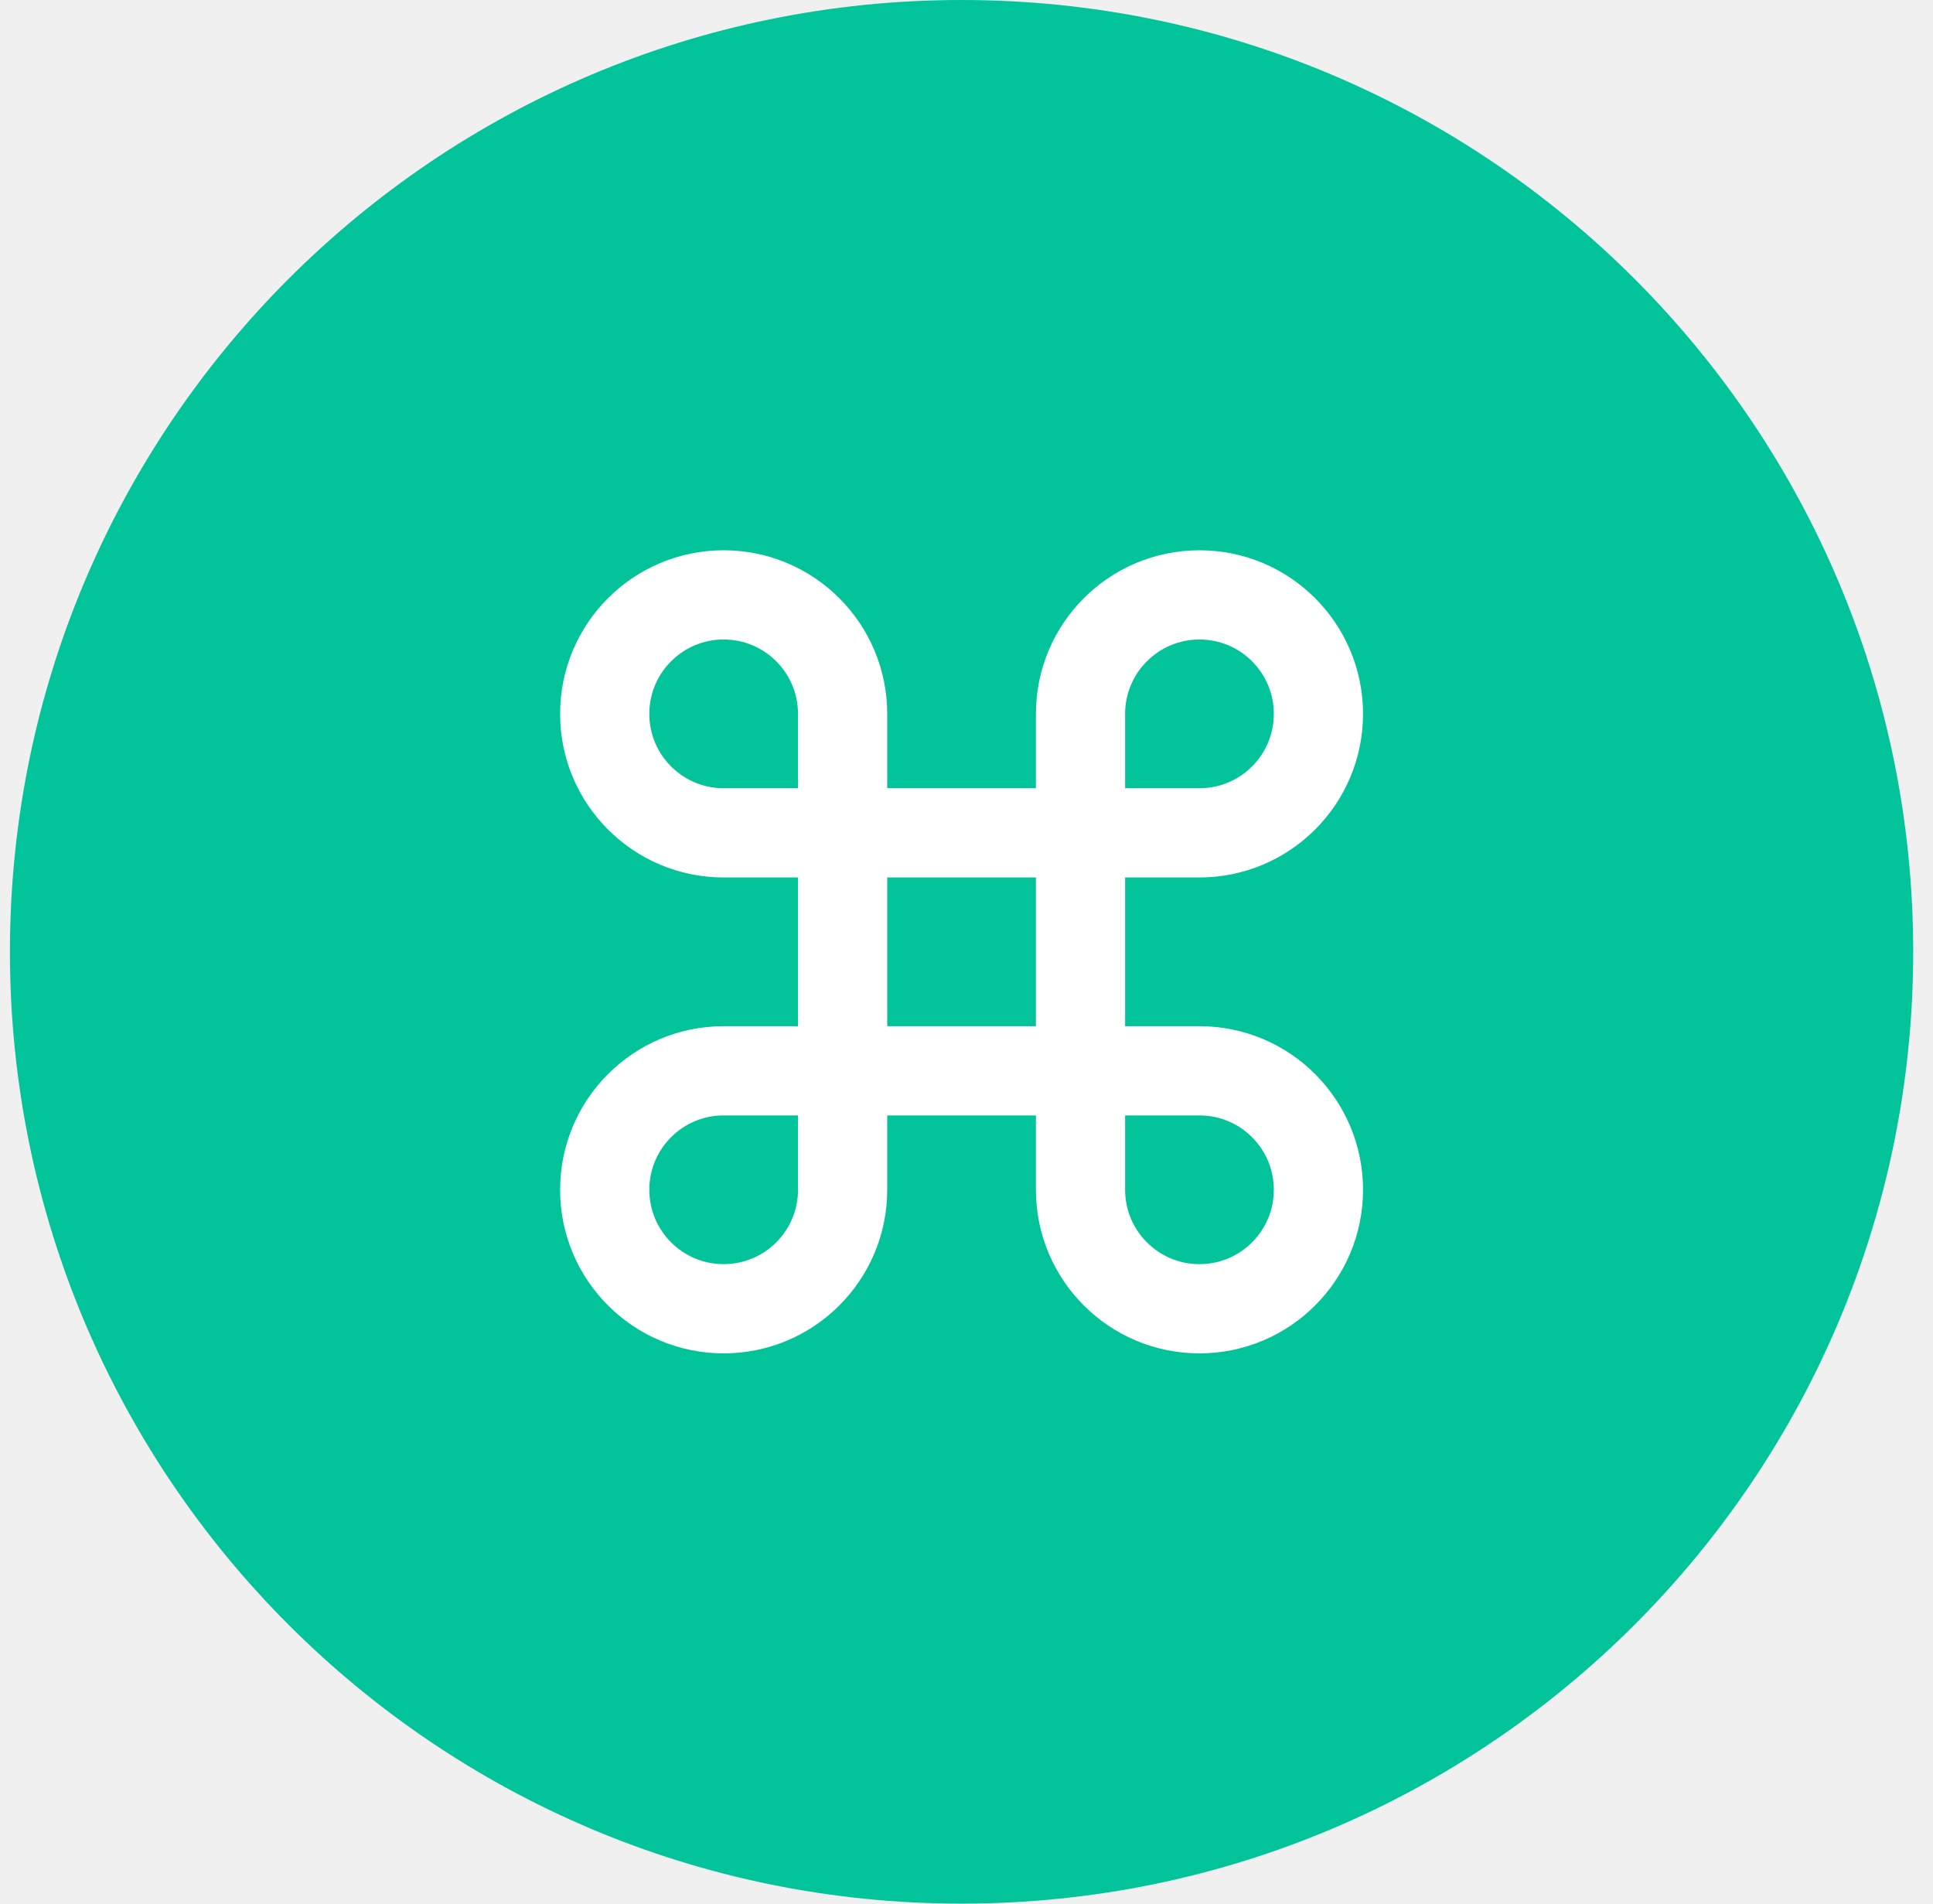
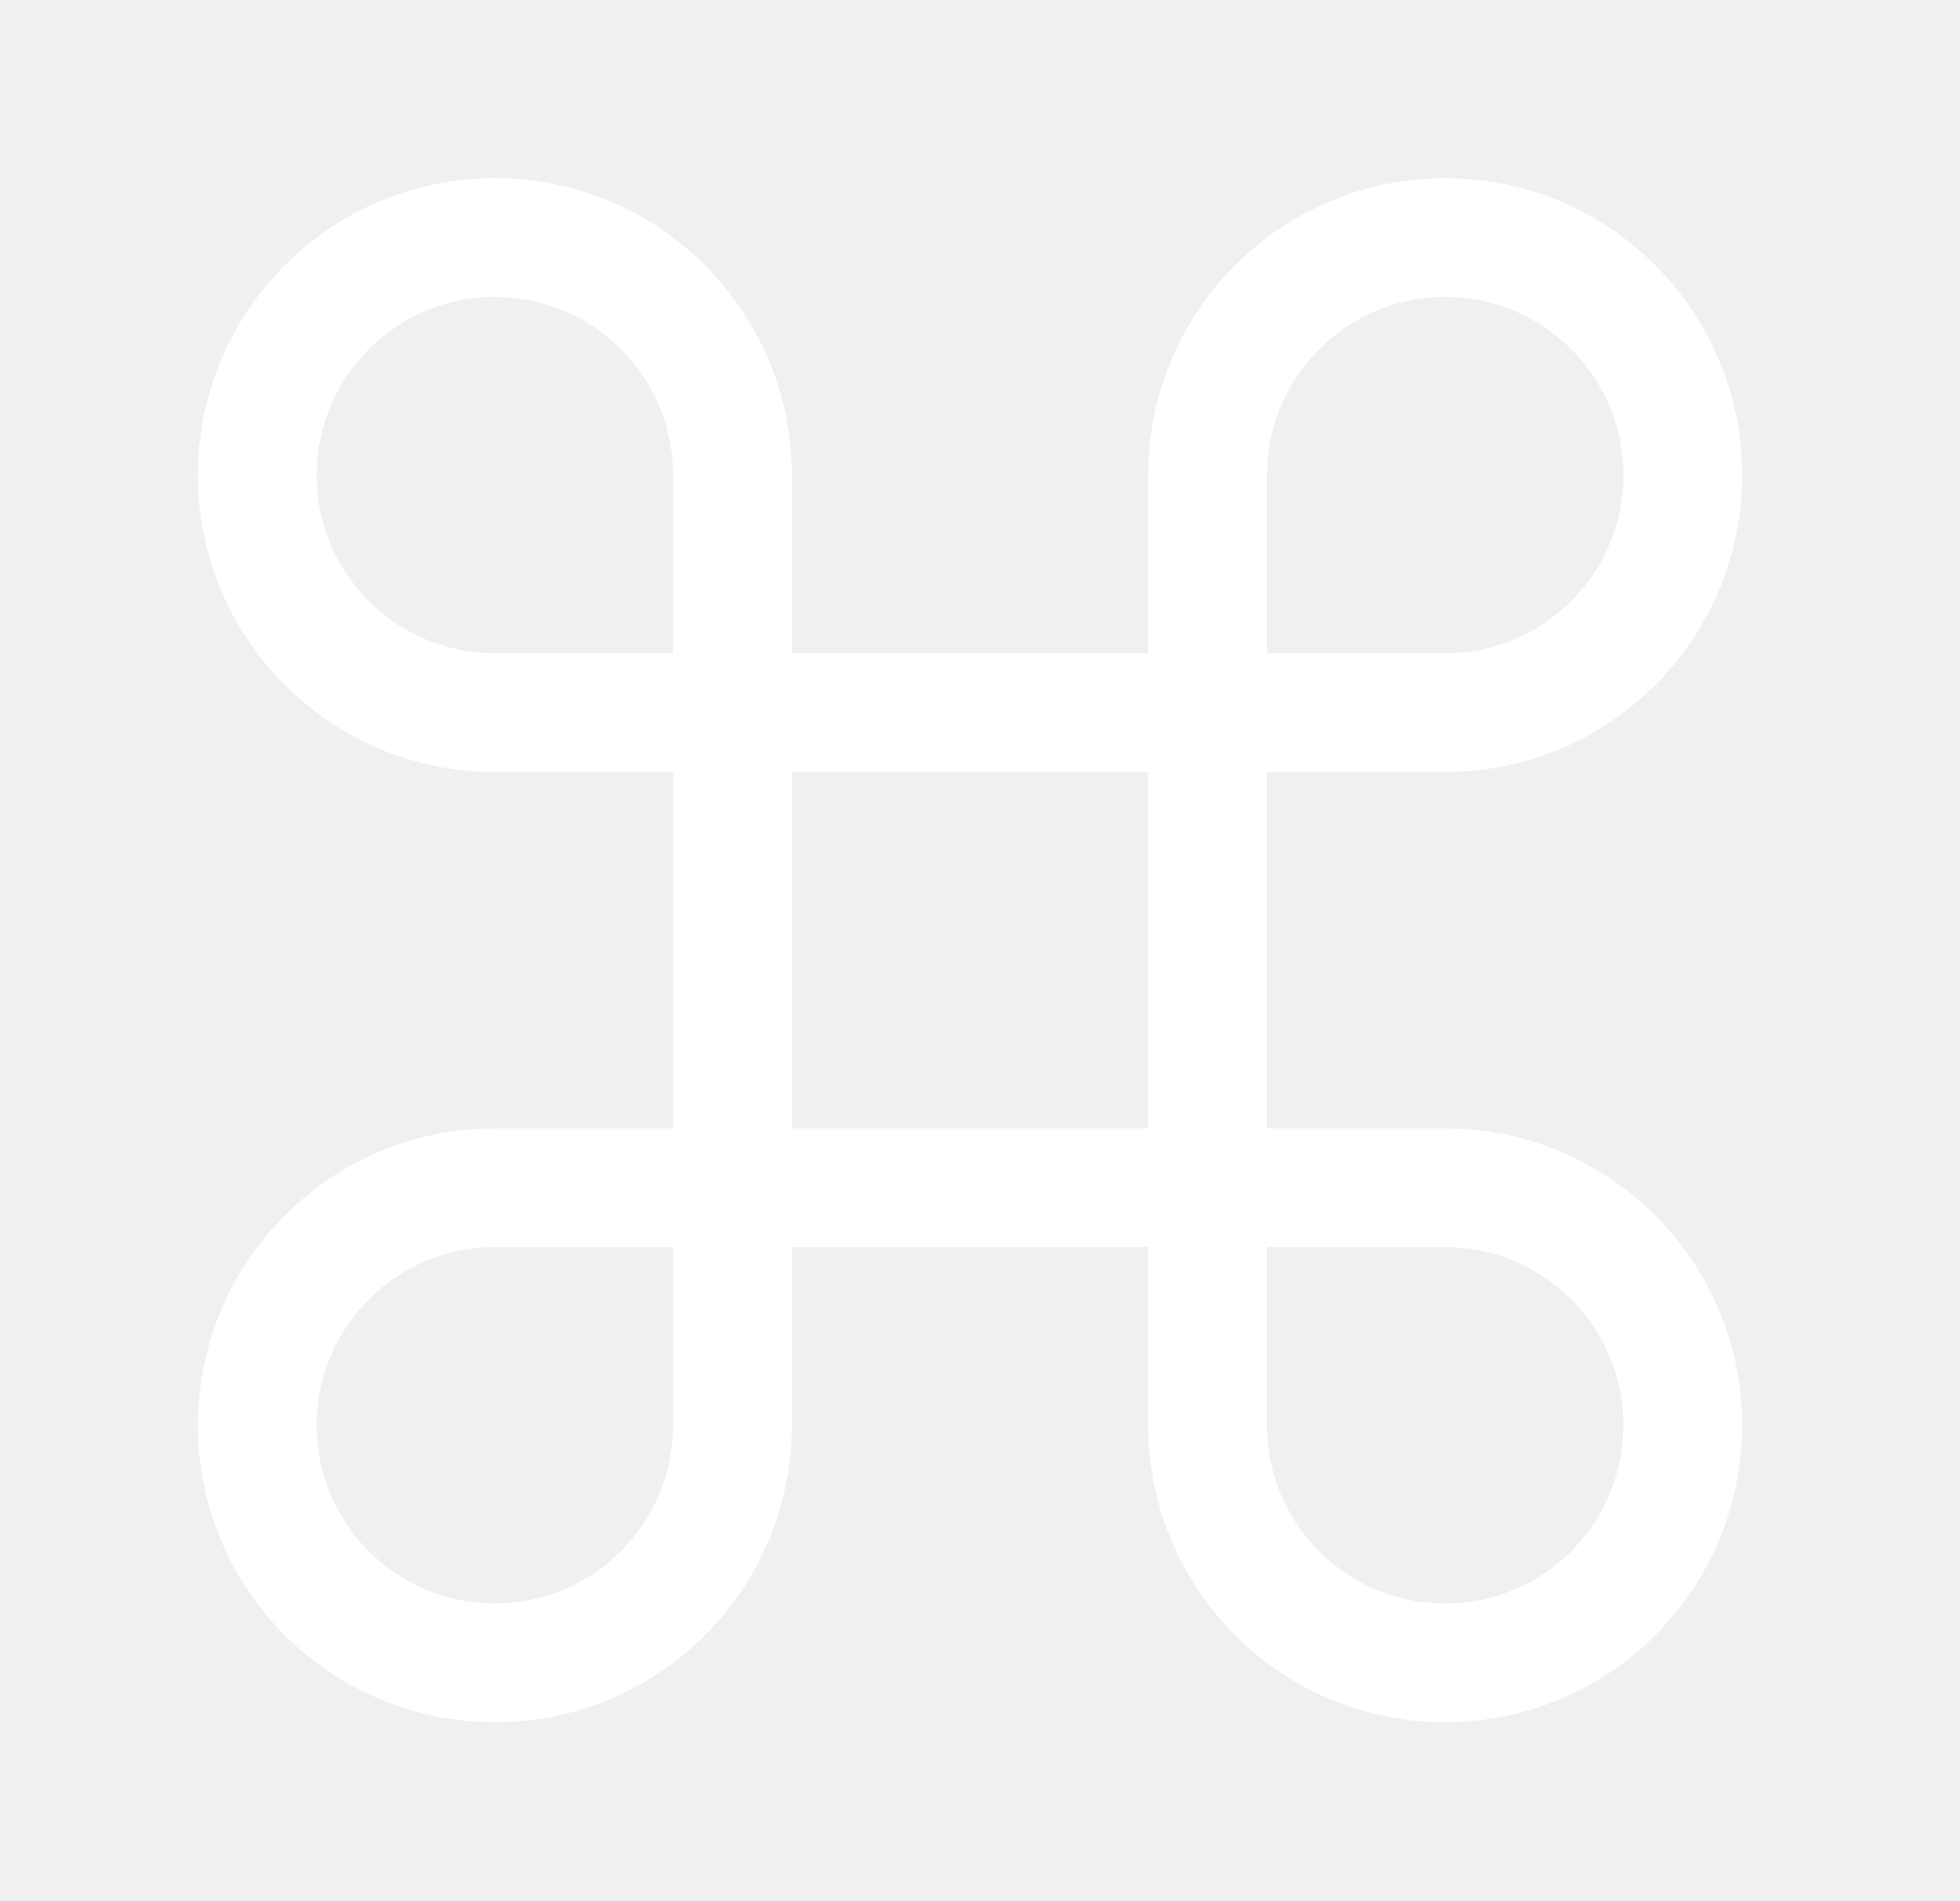
- <svg xmlns="http://www.w3.org/2000/svg" width="65" height="64" viewBox="0 0 65 64" fill="none">
-   <rect x="0.334" width="64" height="64" rx="32" fill="#02C39A" />
-   <path d="M28.334 28V24C28.334 21.791 26.543 20 24.334 20C22.125 20 20.334 21.791 20.334 24C20.334 26.209 22.125 28 24.334 28H28.334ZM28.334 28V36M28.334 28H36.334M28.334 36V40C28.334 42.209 26.543 44 24.334 44C22.125 44 20.334 42.209 20.334 40C20.334 37.791 22.125 36 24.334 36H28.334ZM28.334 36H36.334M36.334 36H40.334C42.543 36 44.334 37.791 44.334 40C44.334 42.209 42.543 44 40.334 44C38.125 44 36.334 42.209 36.334 40V36ZM36.334 36V28M36.334 28V24C36.334 21.791 38.125 20 40.334 20C42.543 20 44.334 21.791 44.334 24C44.334 26.209 42.543 28 40.334 28H36.334Z" stroke="white" stroke-width="3" stroke-linecap="round" stroke-linejoin="round" />
+ <svg xmlns="http://www.w3.org/2000/svg" width="33" height="32" viewBox="0 0 33 32" fill="none">
+   <path d="M12.332 12V8C12.332 5.791 10.541 4 8.332 4C6.123 4 4.332 5.791 4.332 8C4.332 10.209 6.123 12 8.332 12H12.332ZM12.332 12V20M12.332 12H20.332M12.332 20V24C12.332 26.209 10.541 28 8.332 28C6.123 28 4.332 26.209 4.332 24C4.332 21.791 6.123 20 8.332 20H12.332ZM12.332 20H20.332M20.332 20H24.332C26.541 20 28.332 21.791 28.332 24C28.332 26.209 26.541 28 24.332 28C22.123 28 20.332 26.209 20.332 24V20ZM20.332 20V12M20.332 12V8C20.332 5.791 22.123 4 24.332 4C26.541 4 28.332 5.791 28.332 8C28.332 10.209 26.541 12 24.332 12H20.332Z" stroke="white" stroke-width="2" stroke-linecap="round" stroke-linejoin="round" />
</svg>
